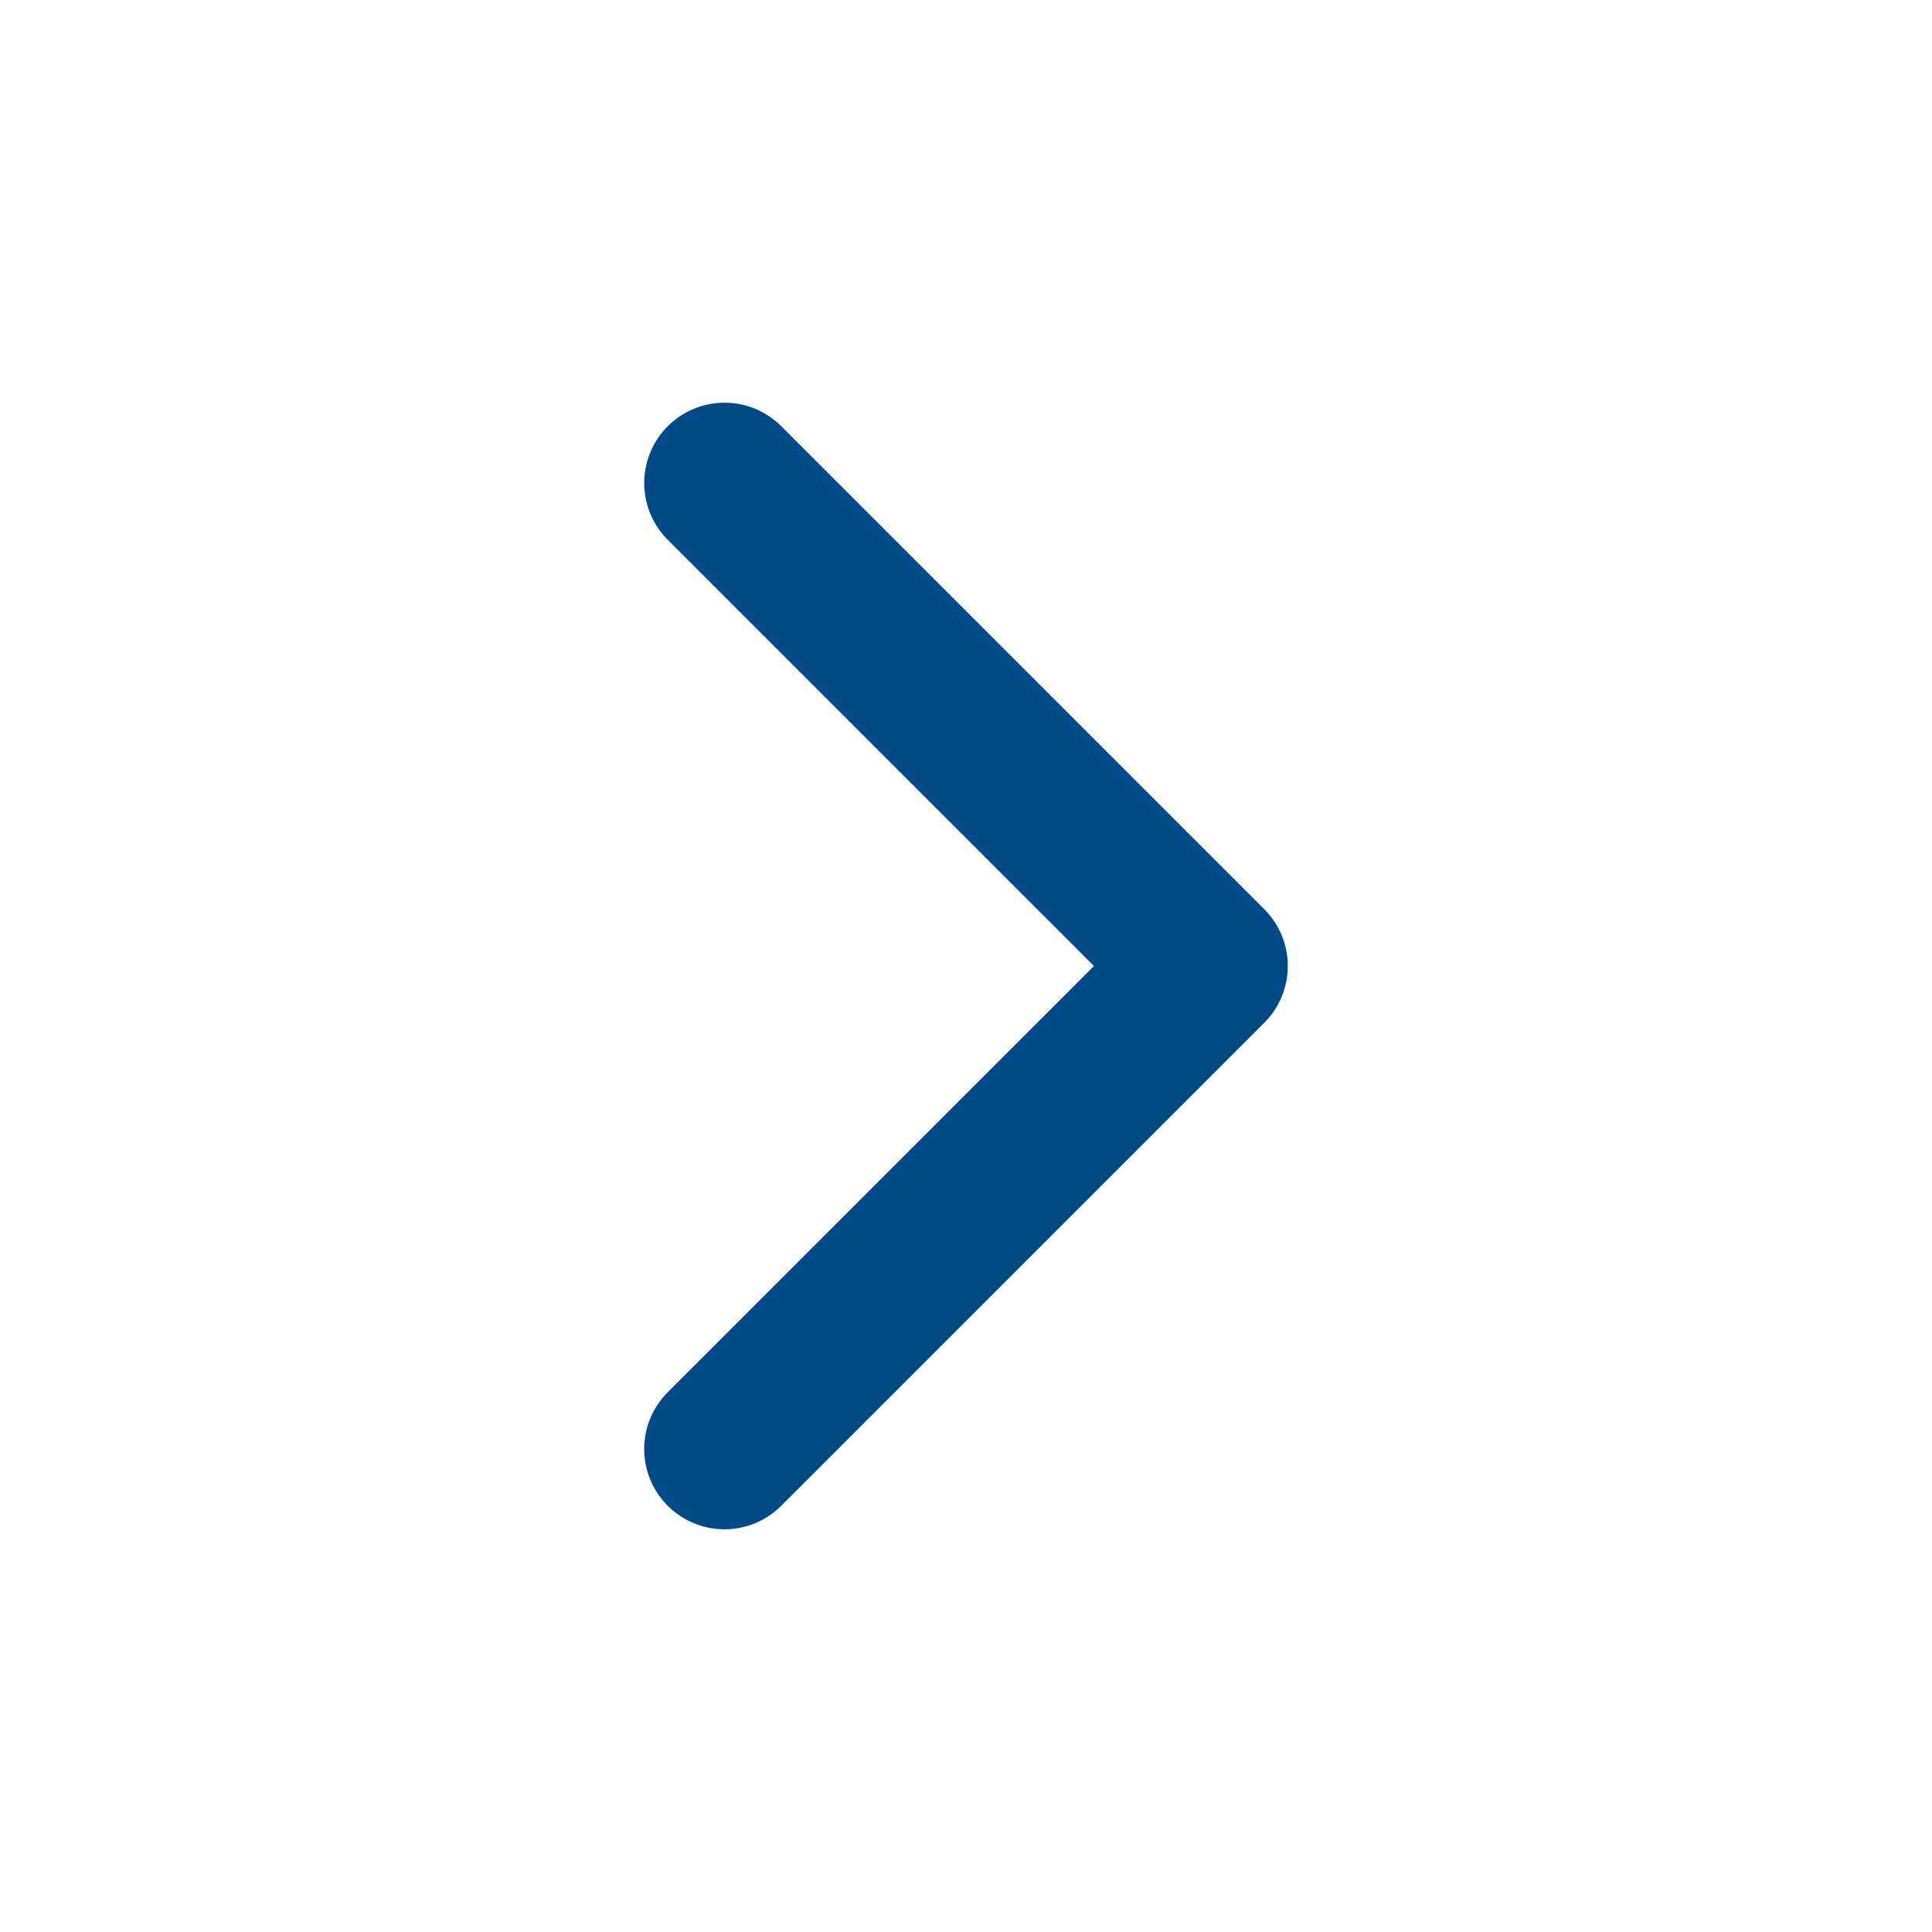
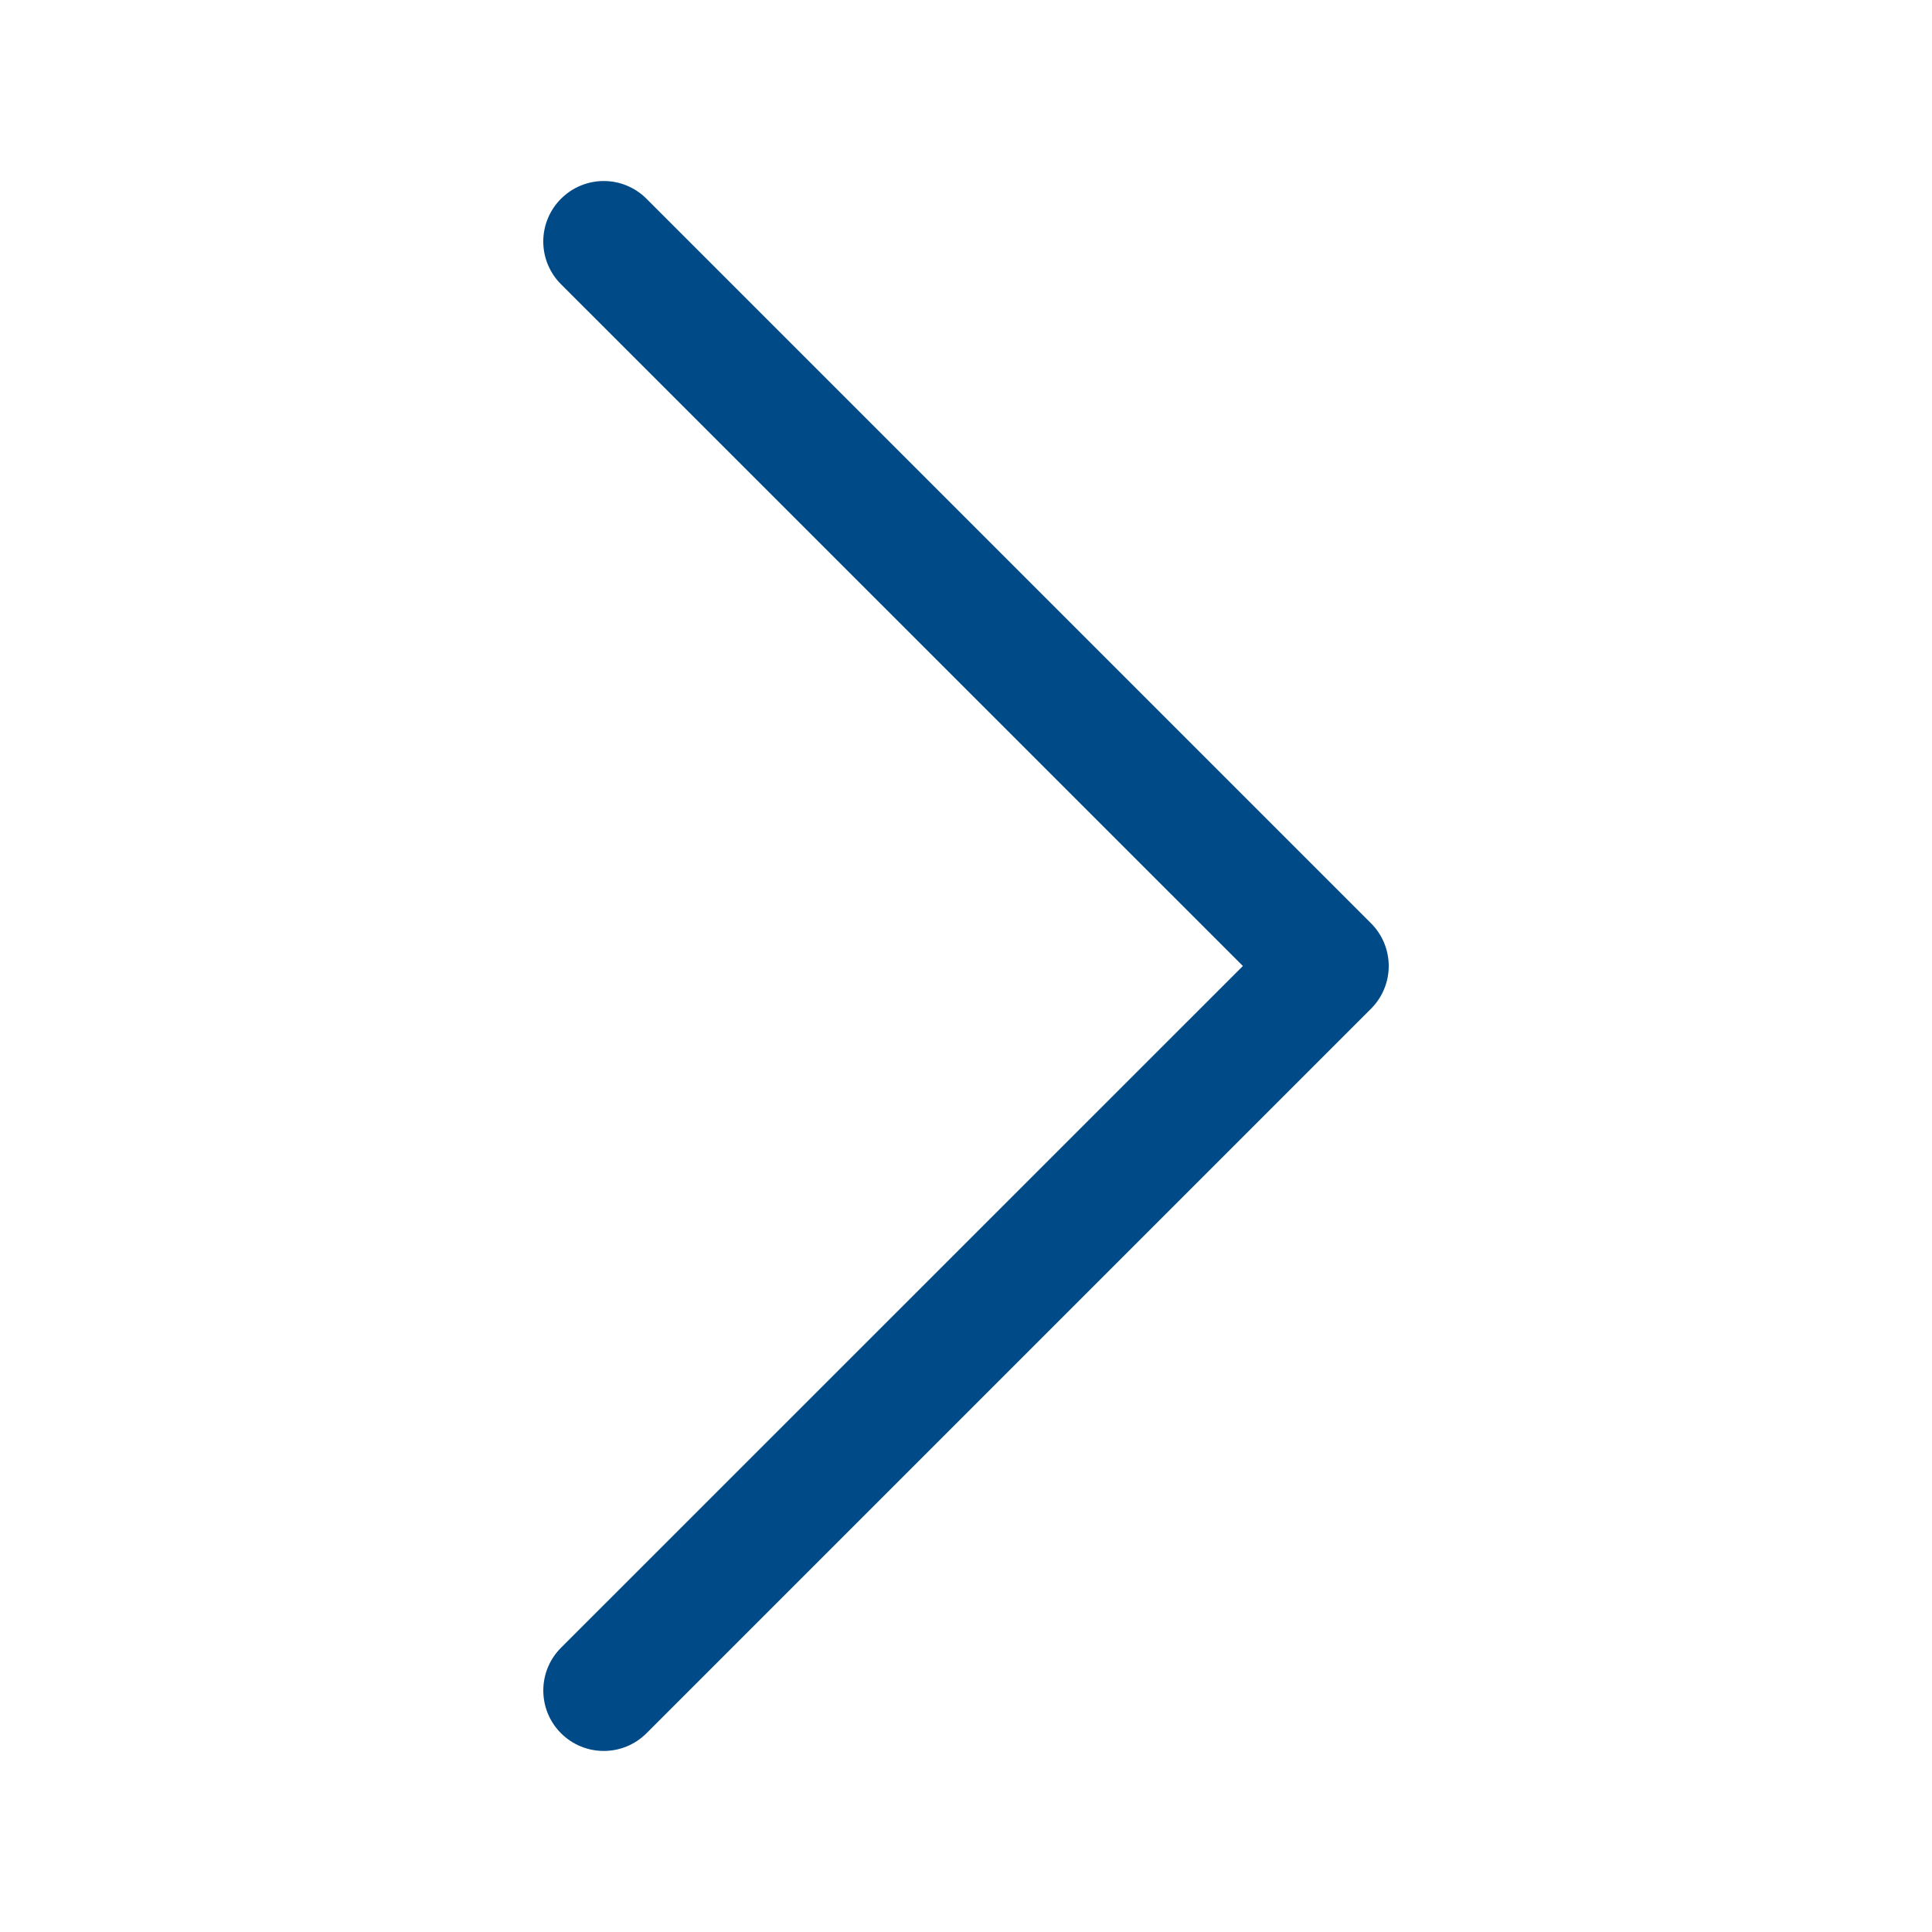
- <svg xmlns="http://www.w3.org/2000/svg" width="16" height="16" viewBox="0 0 16 16" fill="none" stroke="#004b87" stroke-width="1.33" stroke-linecap="round" stroke-linejoin="round">
-   <path d="m6 4 4 4-4 4" />
+ <svg xmlns="http://www.w3.org/2000/svg" width="16" height="16" fill="#004b87" viewBox="0 0 16 16">
+   <path fill-rule="evenodd" d="M4.646 1.646a.5.5 0 0 1 .708 0l6 6a.5.5 0 0 1 0 .708l-6 6a.5.5 0 0 1-.708-.708L10.293 8 4.646 2.354a.5.5 0 0 1 0-.708" />
</svg>
